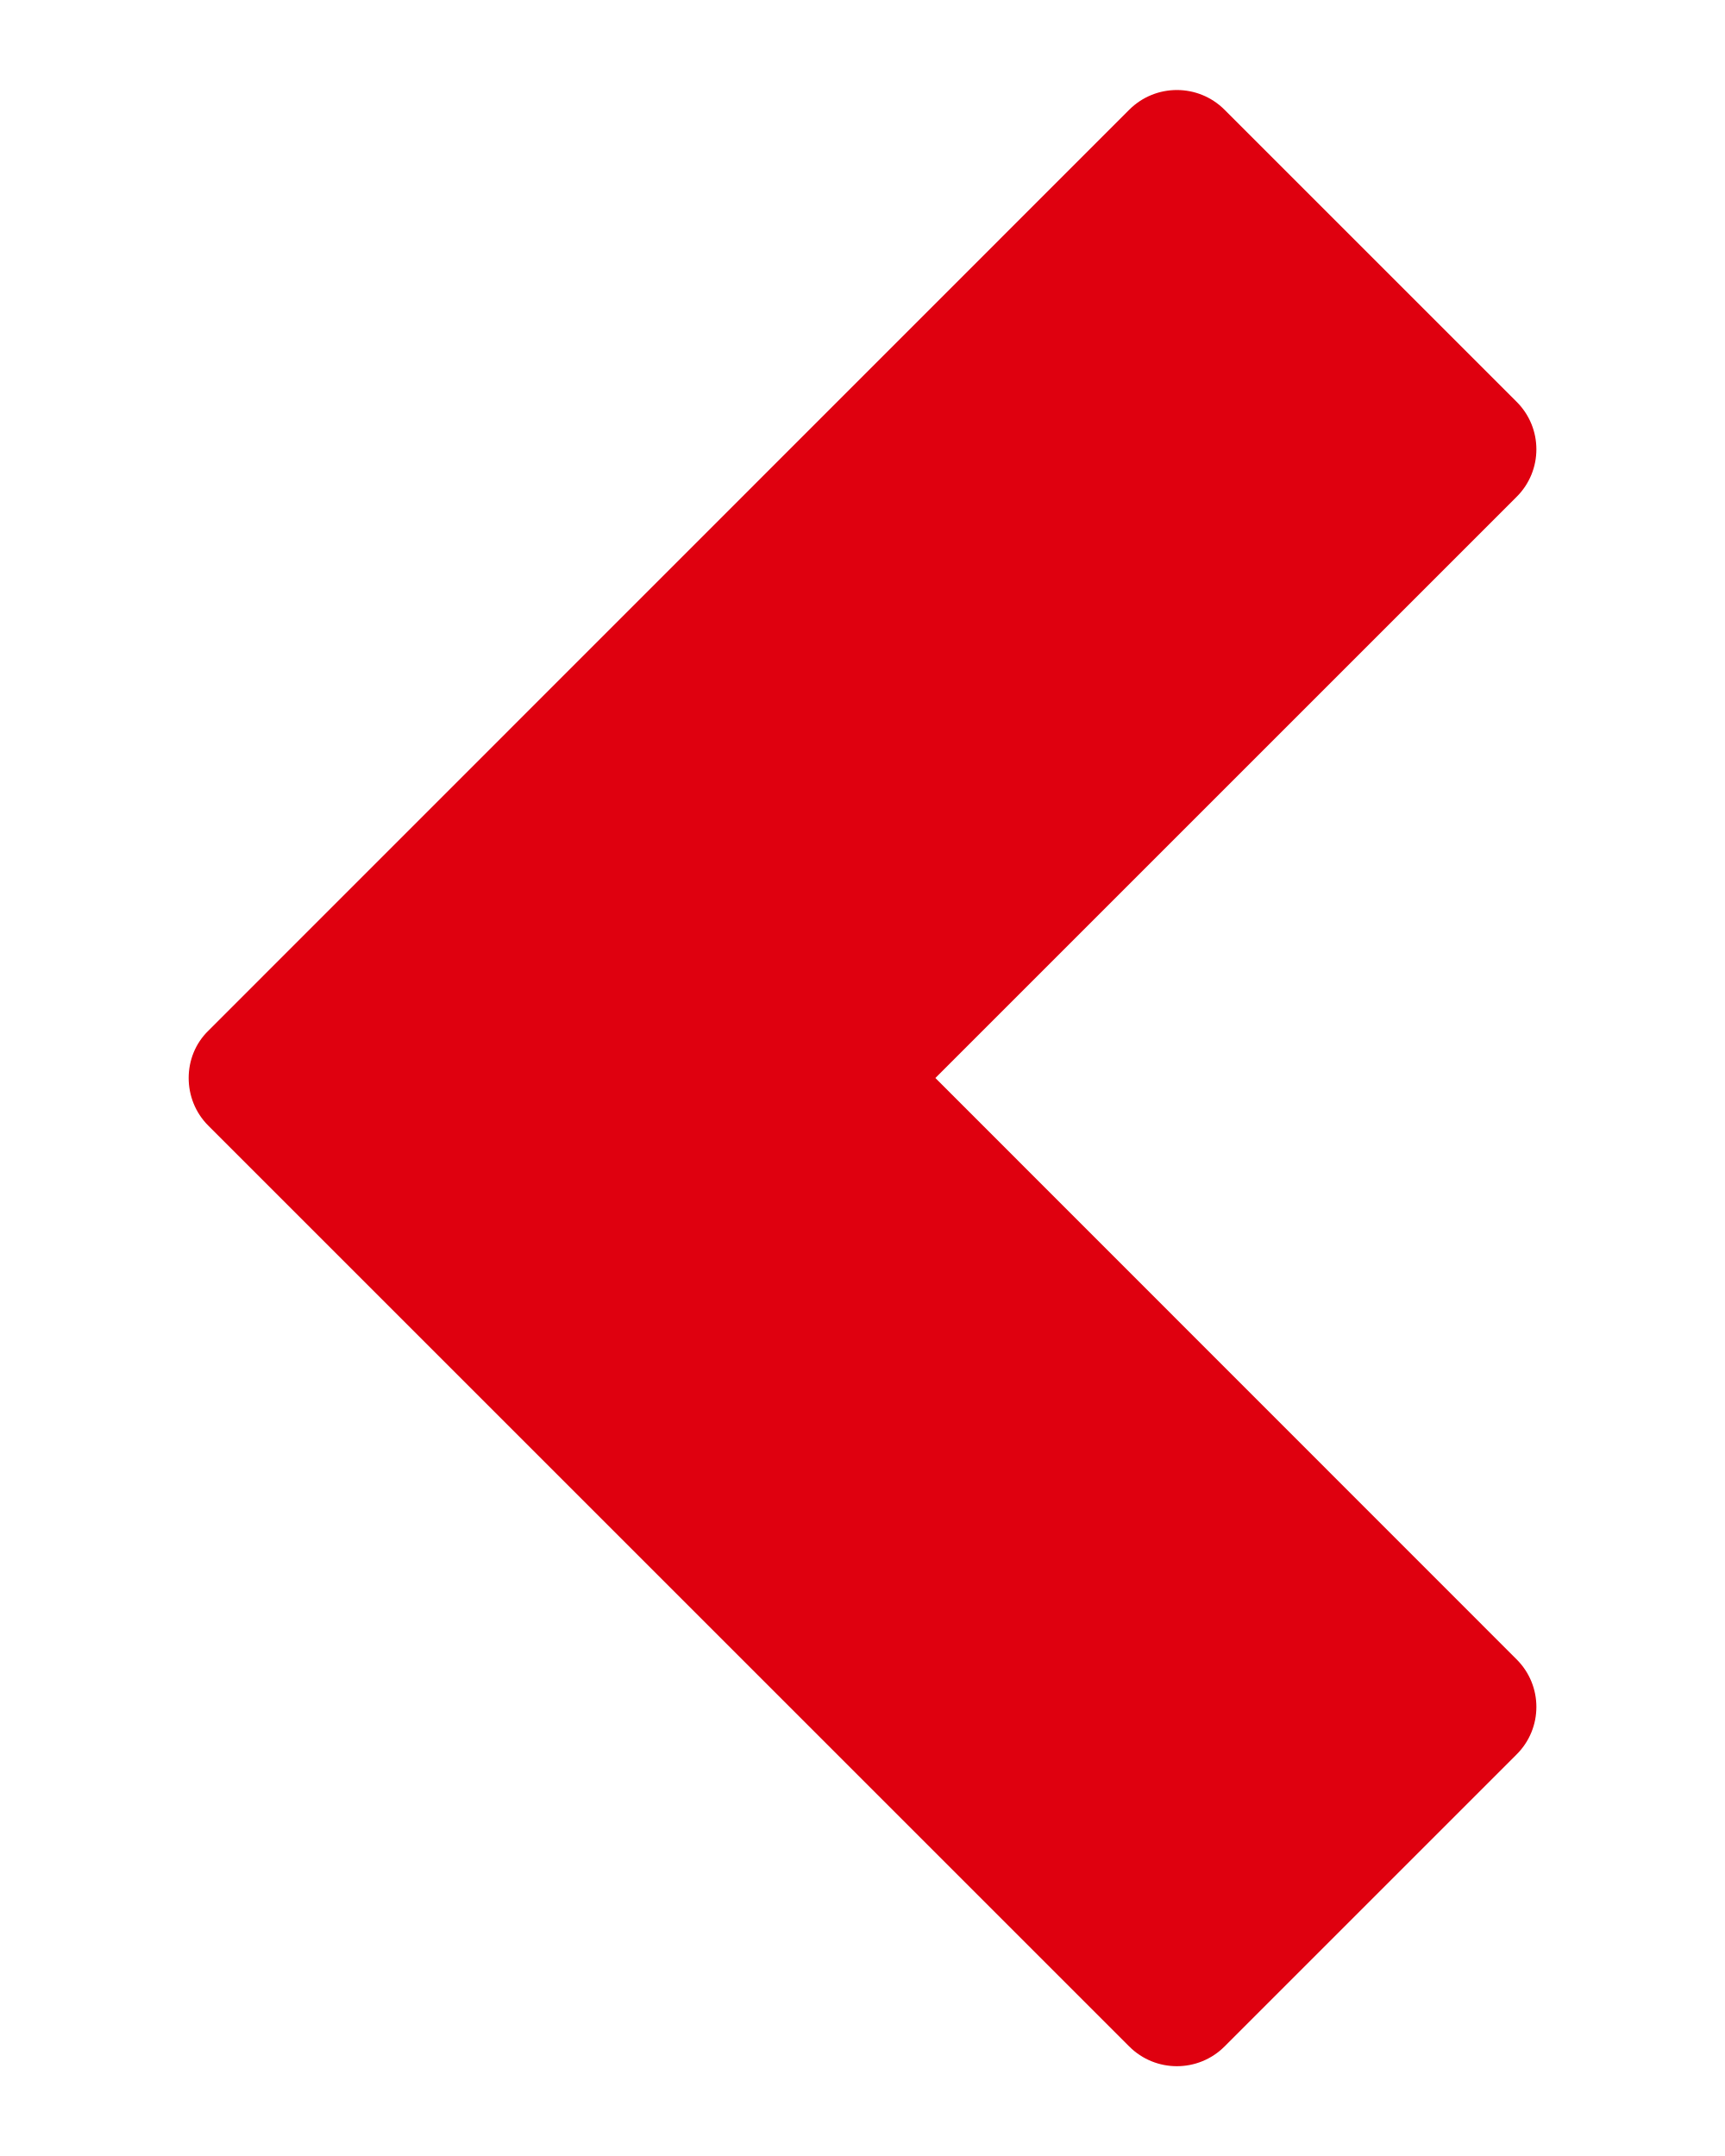
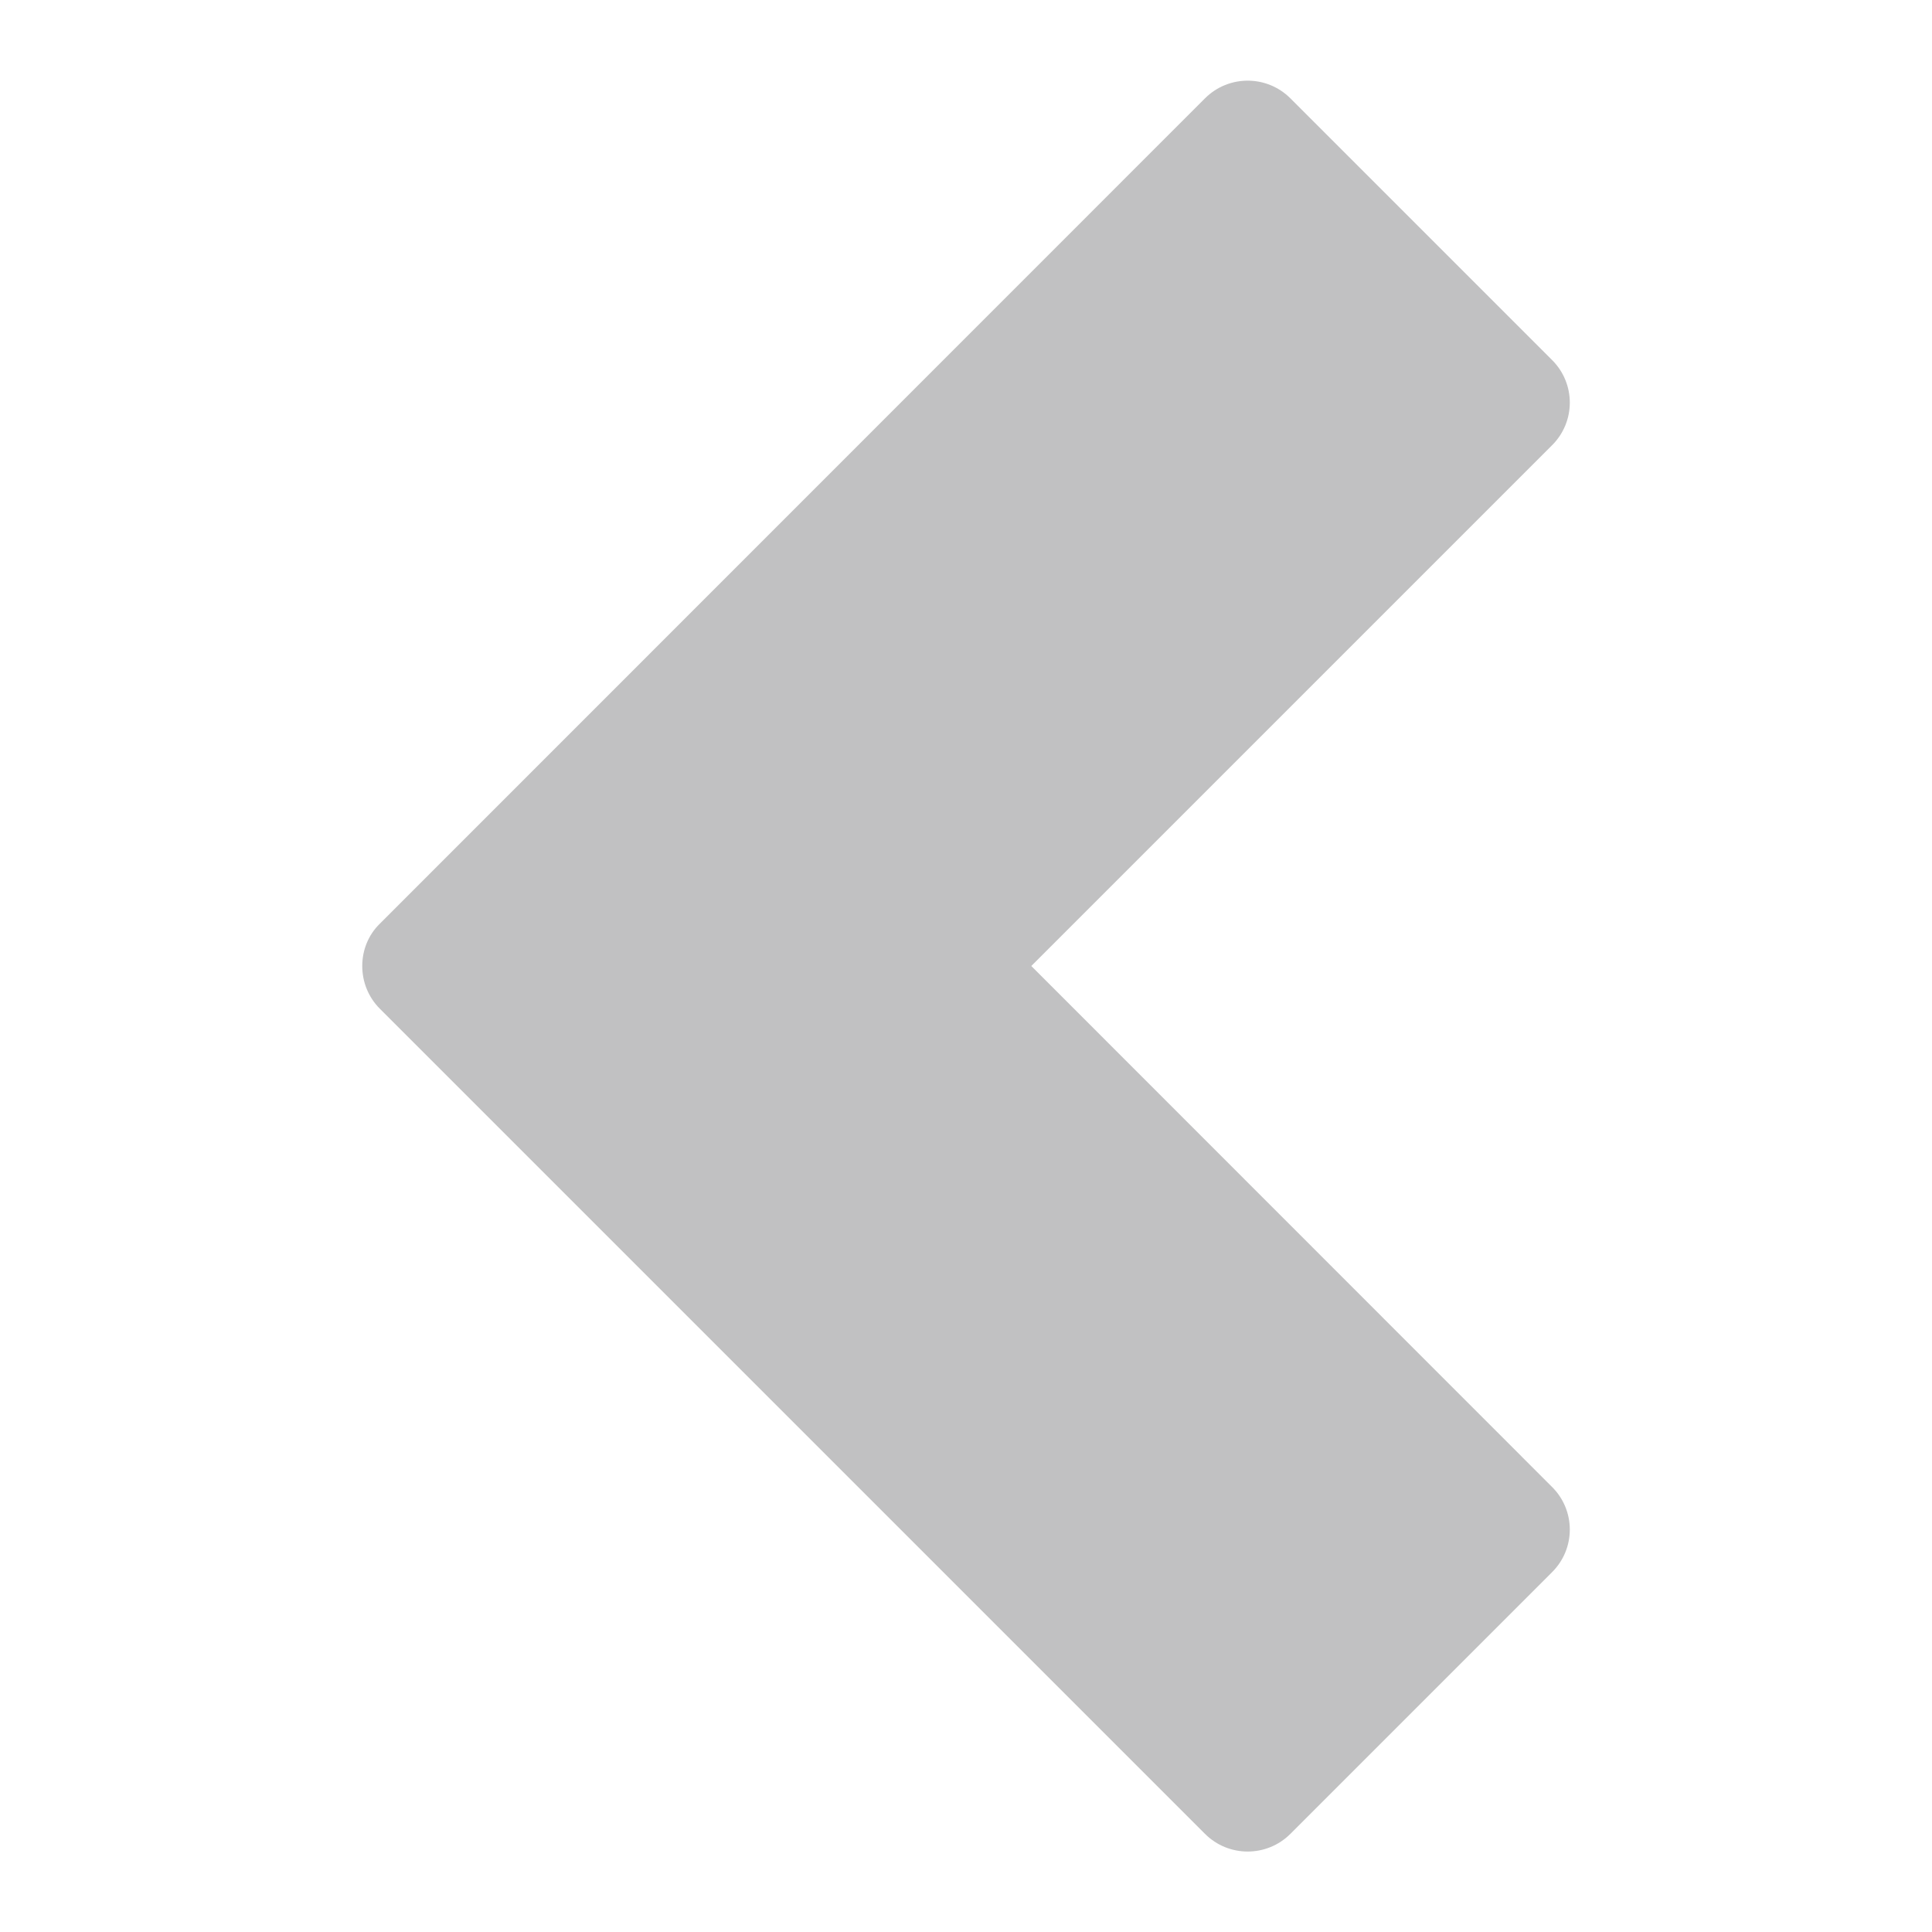
- <svg xmlns="http://www.w3.org/2000/svg" width="8" height="10" viewBox="0 0 8 10" fill="none">
-   <path d="M7.033 8.138C7.156 8.016 7.156 7.818 7.033 7.696L4.338 5L7.033 2.305C7.156 2.183 7.156 1.985 7.033 1.863L5.679 0.509C5.557 0.387 5.359 0.387 5.237 0.509L0.967 4.78C0.905 4.84 0.875 4.92 0.875 5C0.875 5.08 0.905 5.16 0.966 5.221L5.237 9.492C5.359 9.614 5.557 9.614 5.679 9.492L7.033 8.138Z" fill="#df000f" />
+ <svg xmlns="http://www.w3.org/2000/svg" width="10" height="10" viewBox="0 0 10 10" fill="none">
+   <g opacity="0.3">
+     <path d="M8.033 8.138C8.156 8.016 8.156 7.818 8.033 7.696L5.338 5L8.033 2.305C8.156 2.183 8.156 1.985 8.033 1.863L6.679 0.509C6.557 0.387 6.359 0.387 6.237 0.509L1.967 4.78C1.905 4.84 1.875 4.92 1.875 5C1.875 5.08 1.905 5.16 1.966 5.221L6.237 9.492C6.359 9.614 6.557 9.614 6.679 9.492L8.033 8.138Z" fill="#2E2F31" />
+   </g>
</svg>
